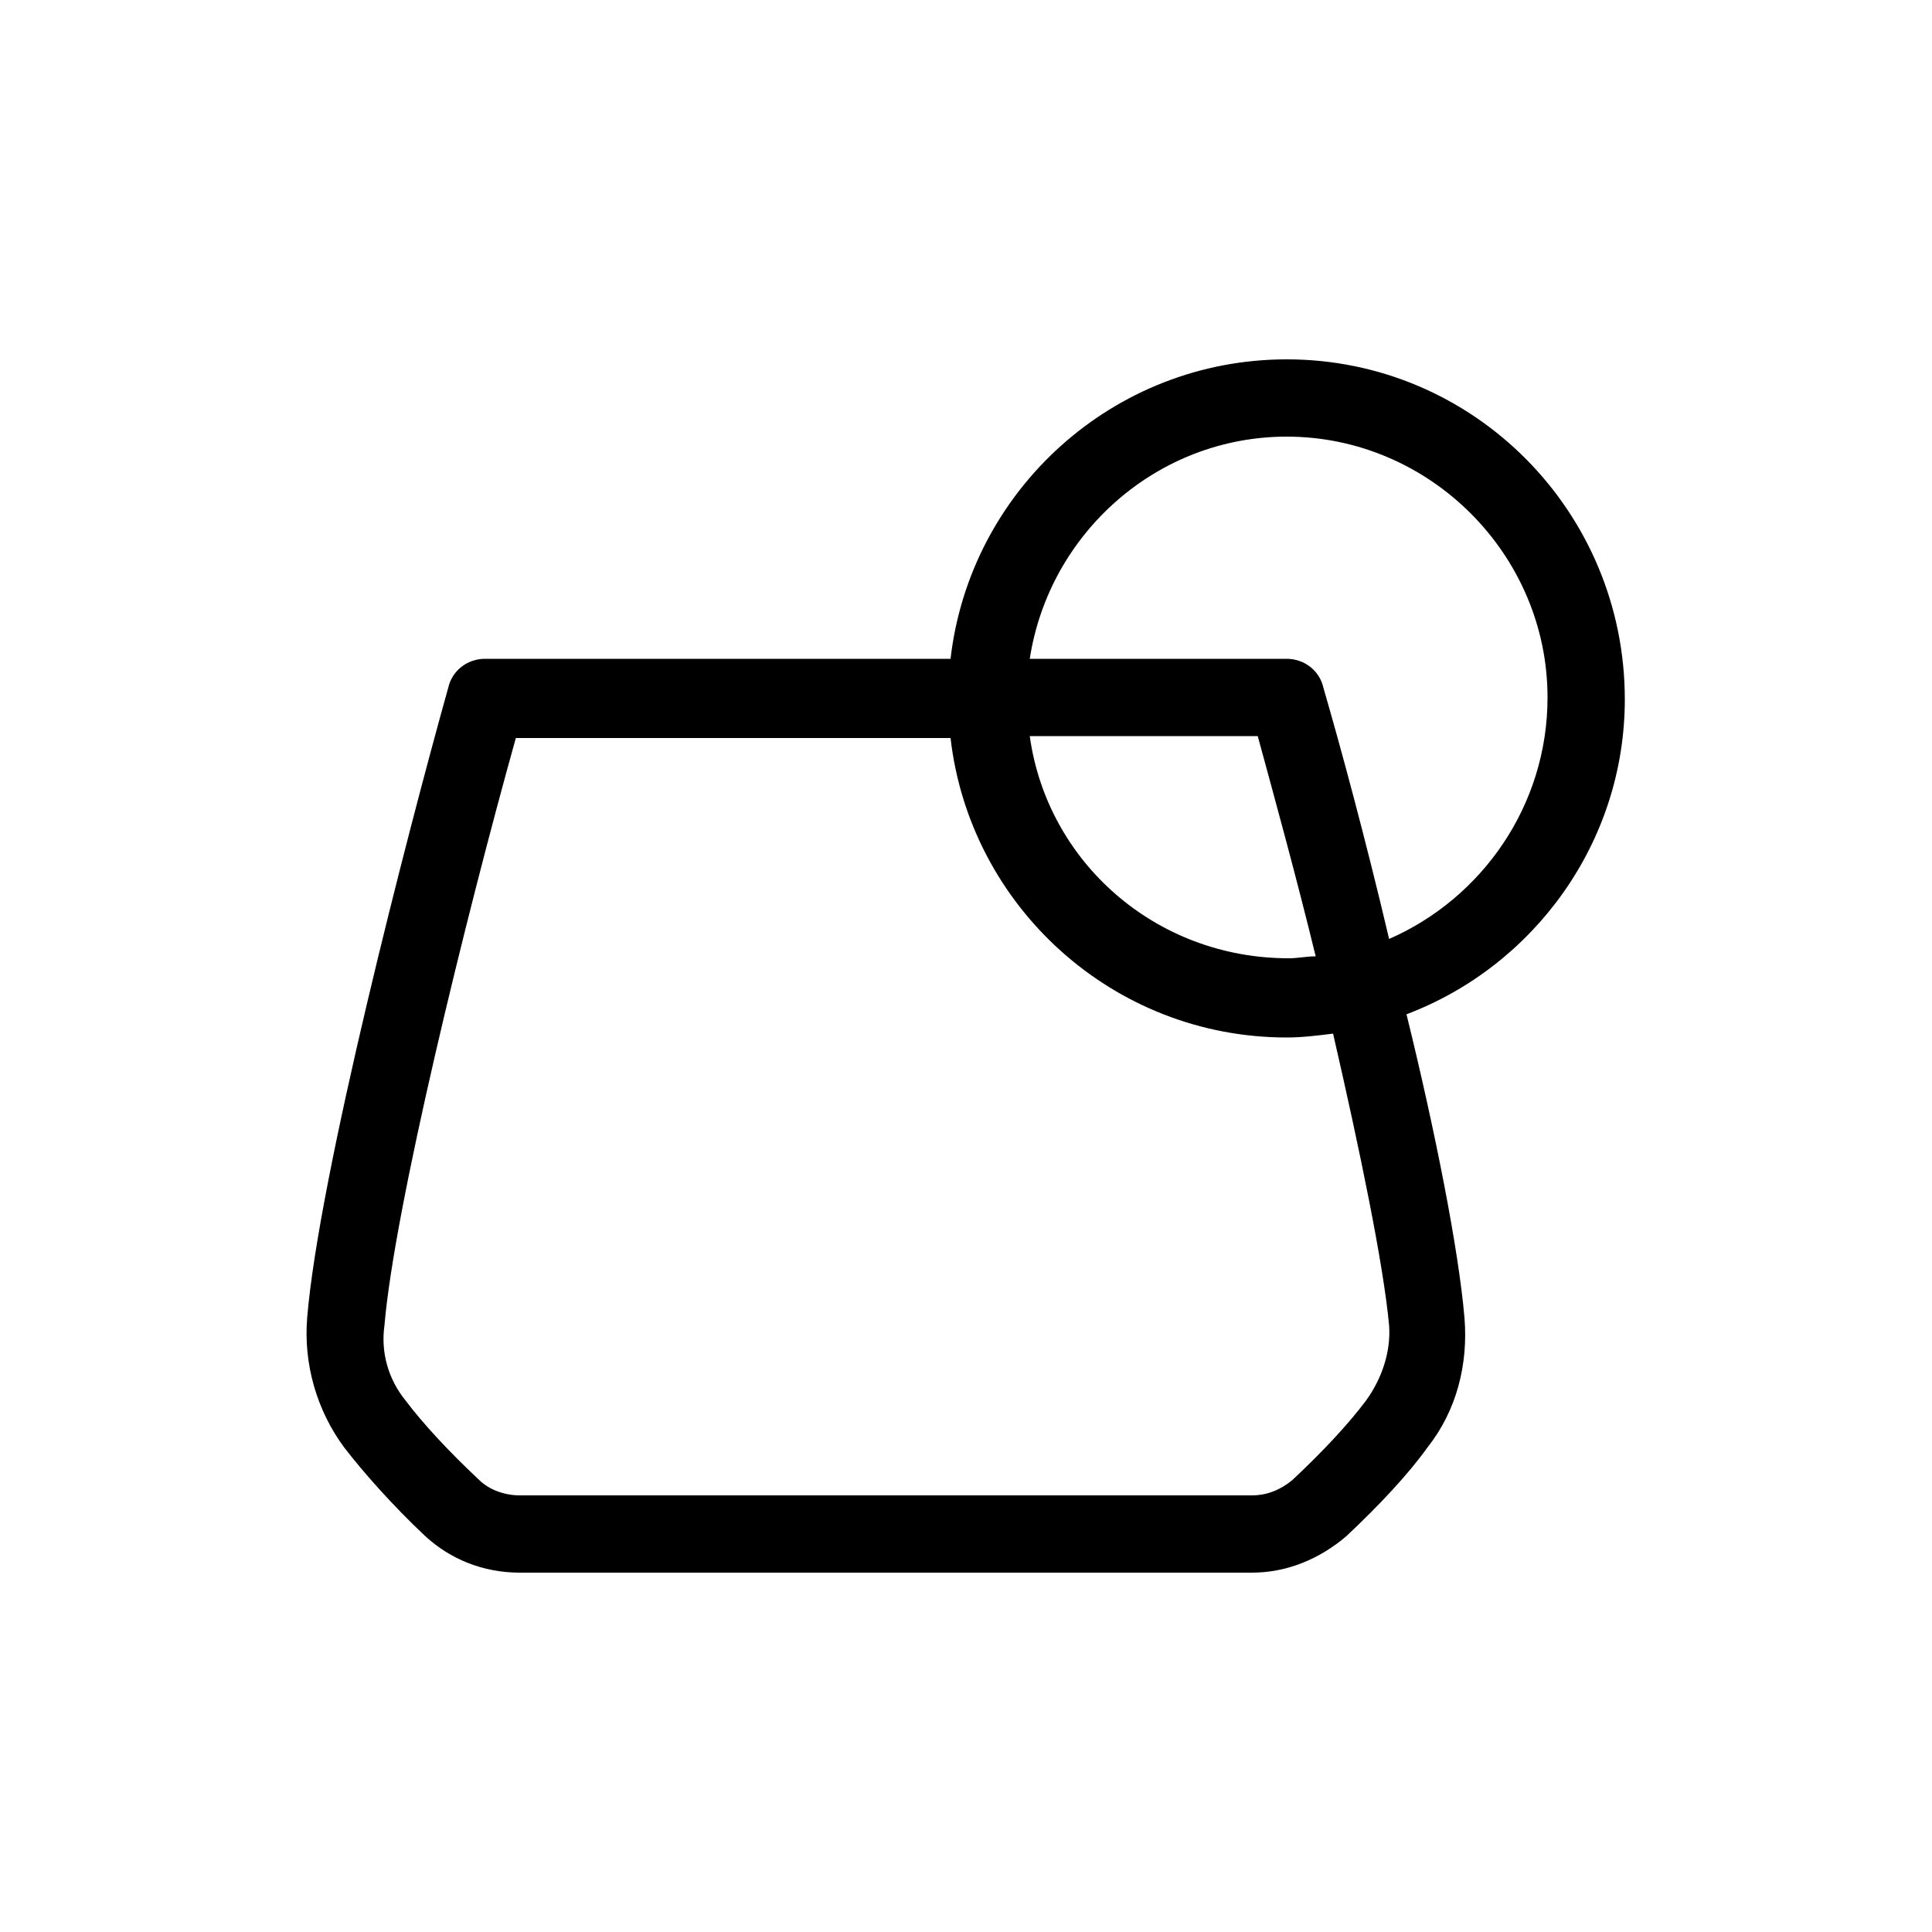
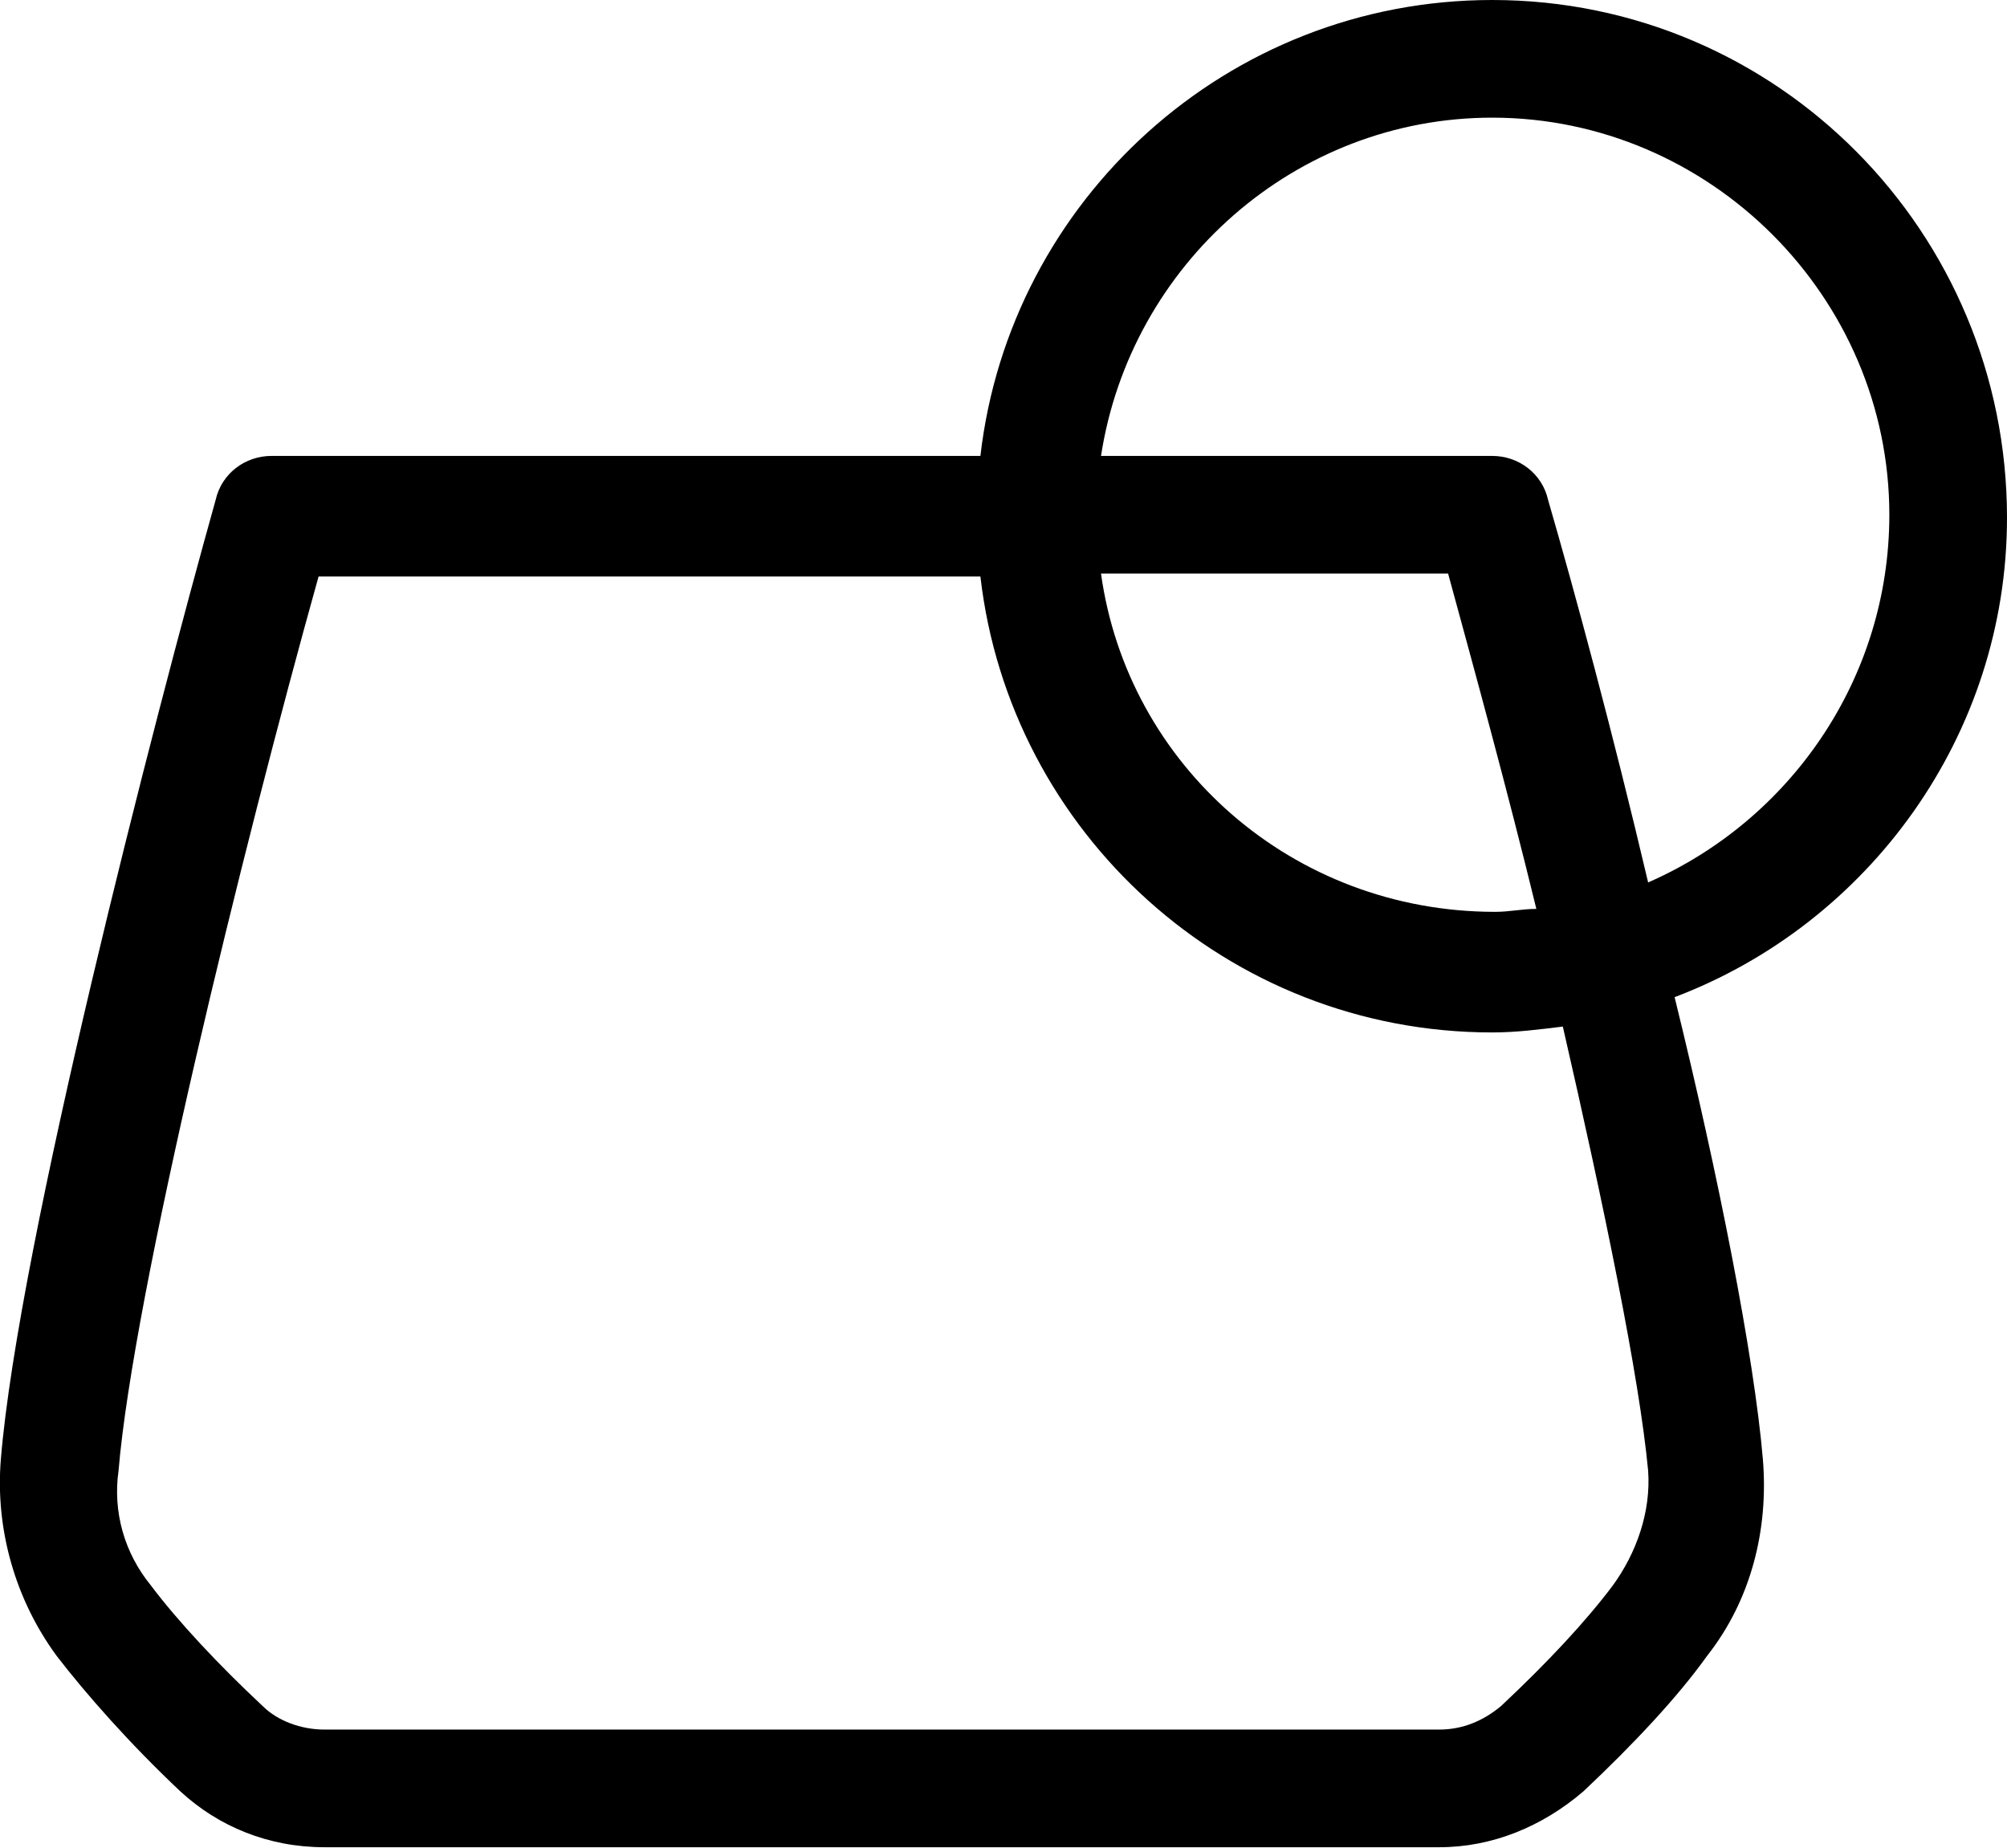
- <svg xmlns="http://www.w3.org/2000/svg" xml:space="preserve" viewBox="0 0 100 100">
+ <svg xmlns="http://www.w3.org/2000/svg" xml:space="preserve" viewBox="15.87 18.6 68.23 62.8">
  <path d="M66.6 18.6c-9 0-16.4 6.8-17.4 15.5H25.1c-.9 0-1.7.6-1.9 1.5-2.1 7.5-6.7 25.3-7.3 32.6-.2 2.4.5 4.8 1.9 6.7 1 1.3 2.5 3 4.2 4.6 1.3 1.2 3 1.9 4.9 1.9h37.9c1.8 0 3.5-.7 4.9-1.9 1.7-1.6 3.2-3.2 4.2-4.6 1.5-1.9 2.1-4.3 1.9-6.7-.3-3.5-1.5-9.6-3-15.7 6.6-2.5 11.3-8.9 11.3-16.3 0-9.7-7.8-17.6-17.5-17.6m4.1 53.9c-.9 1.2-2.2 2.6-3.8 4.1-.6.5-1.3.8-2.1.8H26.9c-.8 0-1.6-.3-2.1-.8-1.5-1.4-2.9-2.9-3.8-4.1-.9-1.1-1.3-2.5-1.1-3.9.5-6 4.2-21.1 6.8-30.4h22.5c1 8.7 8.4 15.5 17.4 15.5.8 0 1.6-.1 2.4-.2 1.4 6.1 2.6 11.9 2.9 15.1.1 1.4-.4 2.8-1.2 3.9M53.3 38.1h11.8c.9 3.3 2 7.3 3 11.4-.5 0-.9.1-1.4.1-6.9 0-12.5-5-13.4-11.5m18.6 10.5c-1.2-5.1-2.5-9.9-3.4-13-.2-.9-1-1.5-1.9-1.5H53.3c1-6.5 6.6-11.5 13.3-11.5 7.4 0 13.5 6.1 13.5 13.5 0 5.6-3.4 10.4-8.2 12.5" />
</svg>
